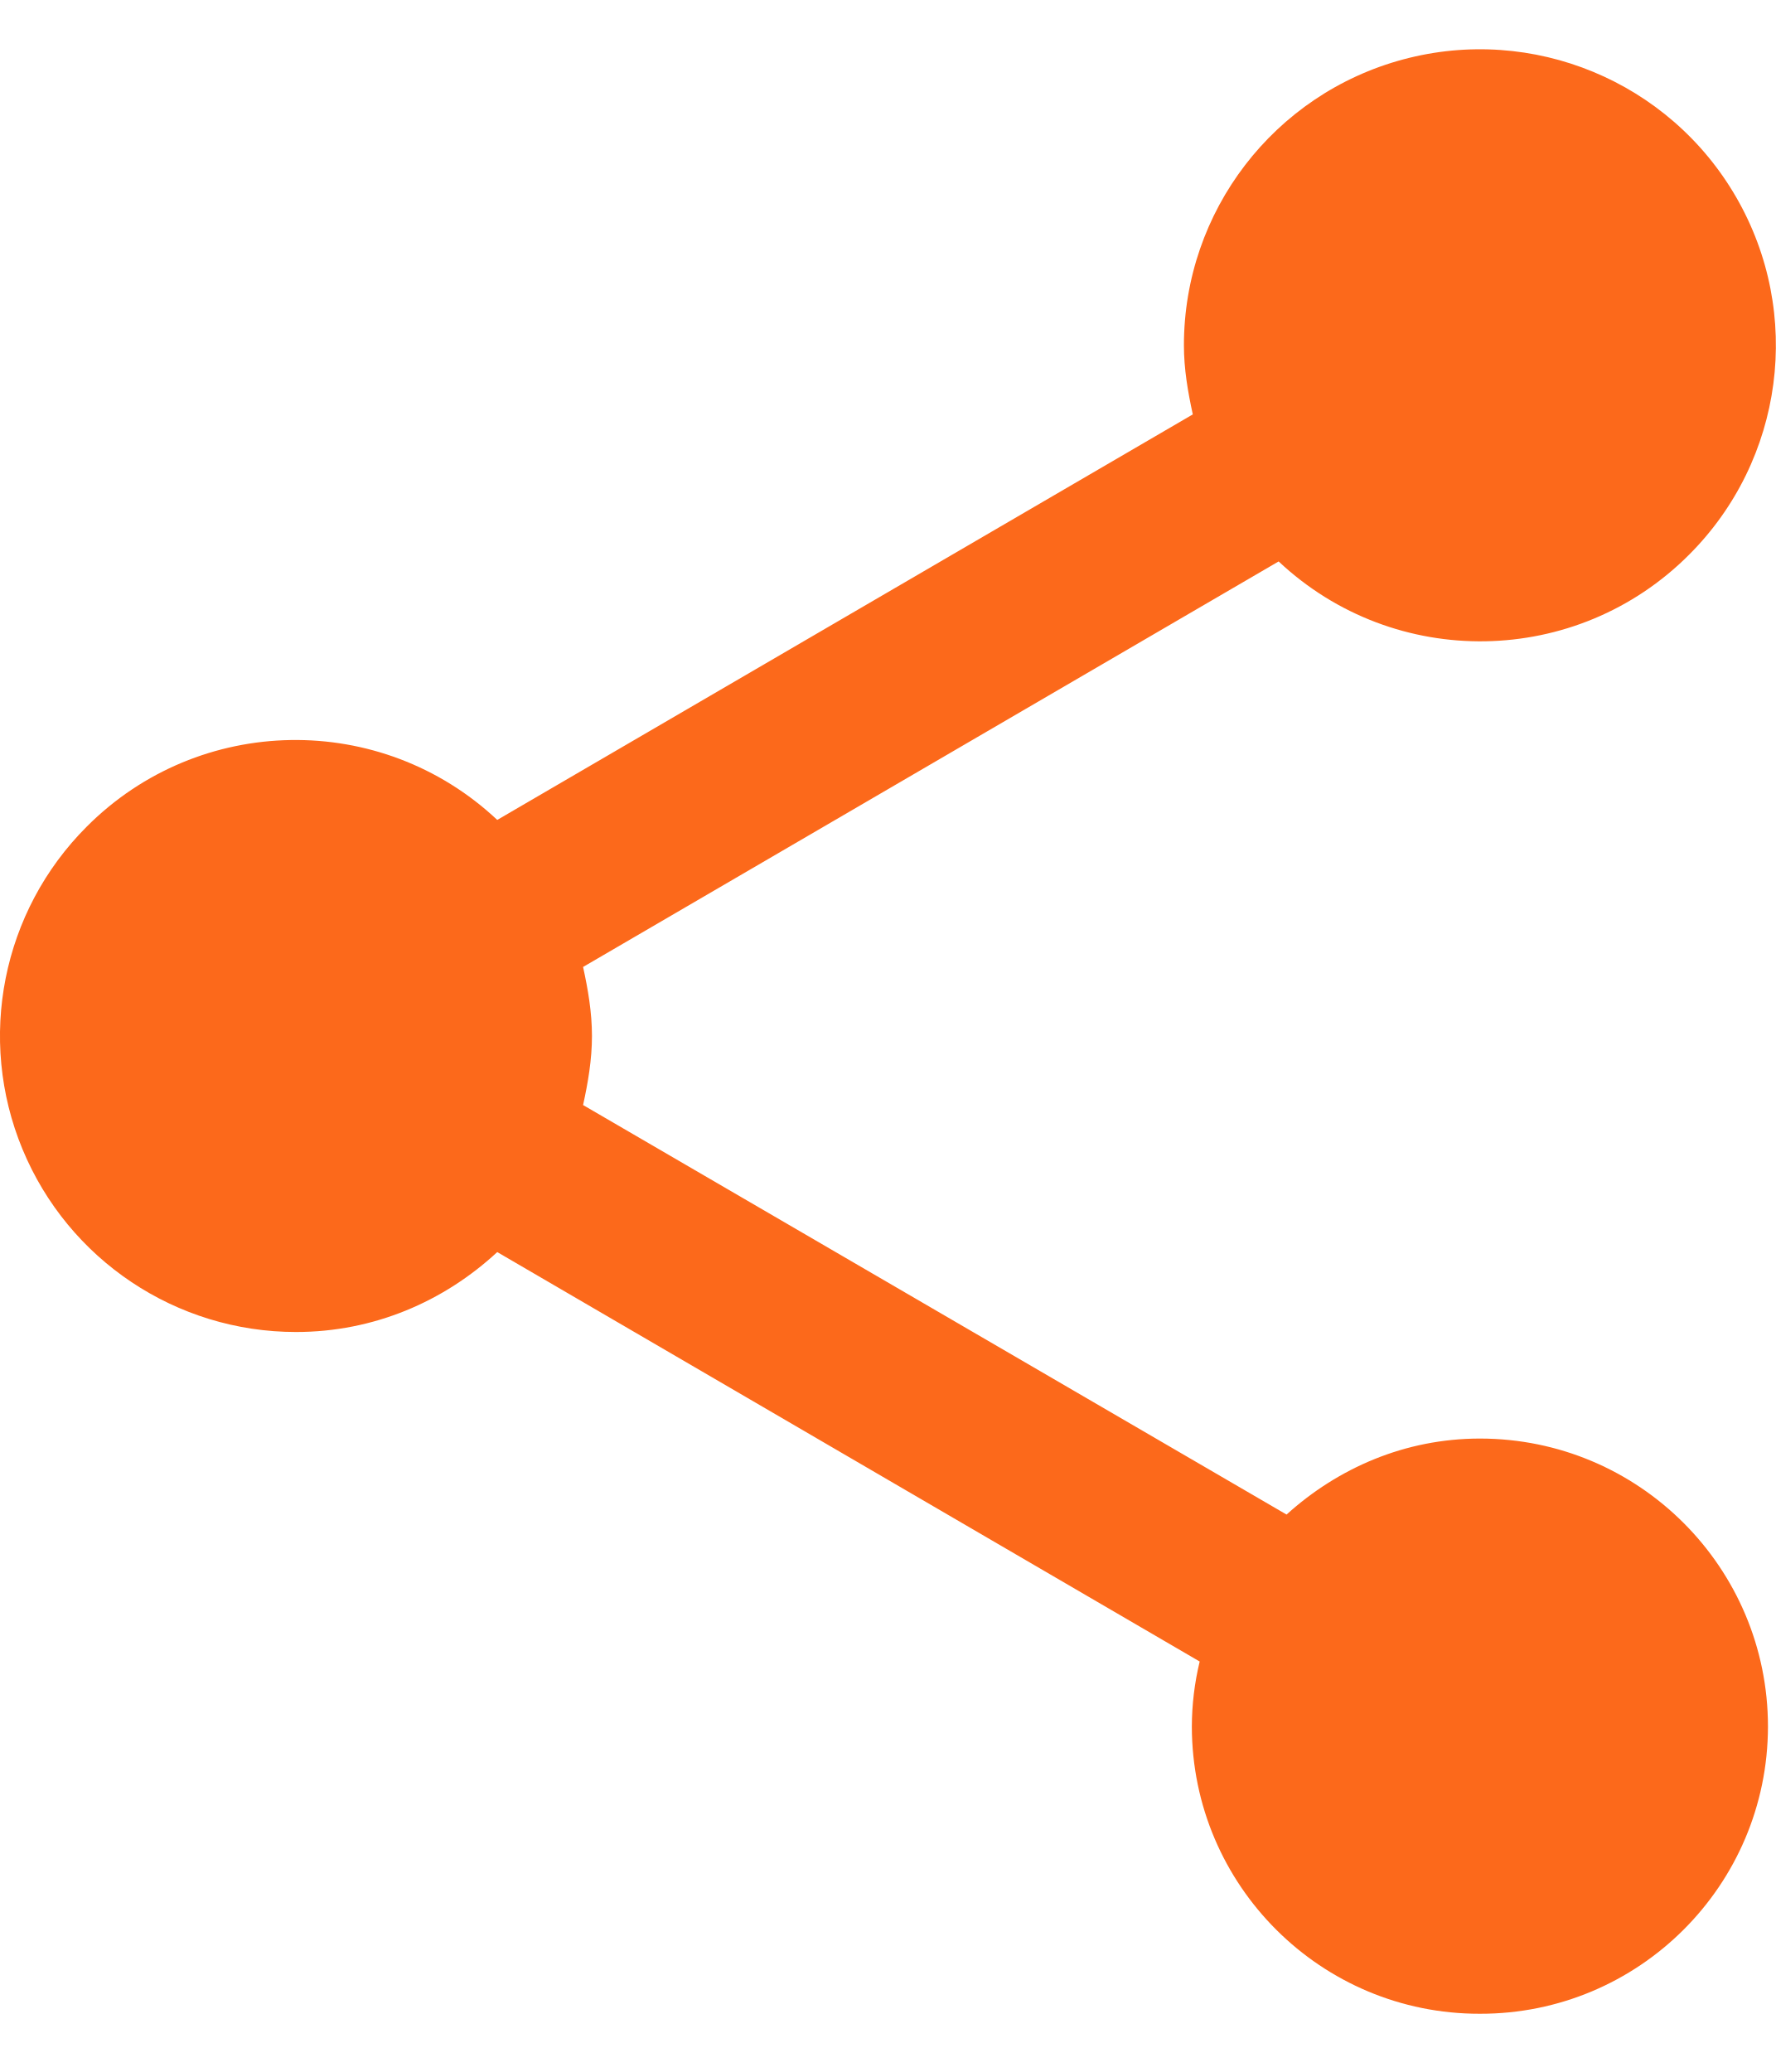
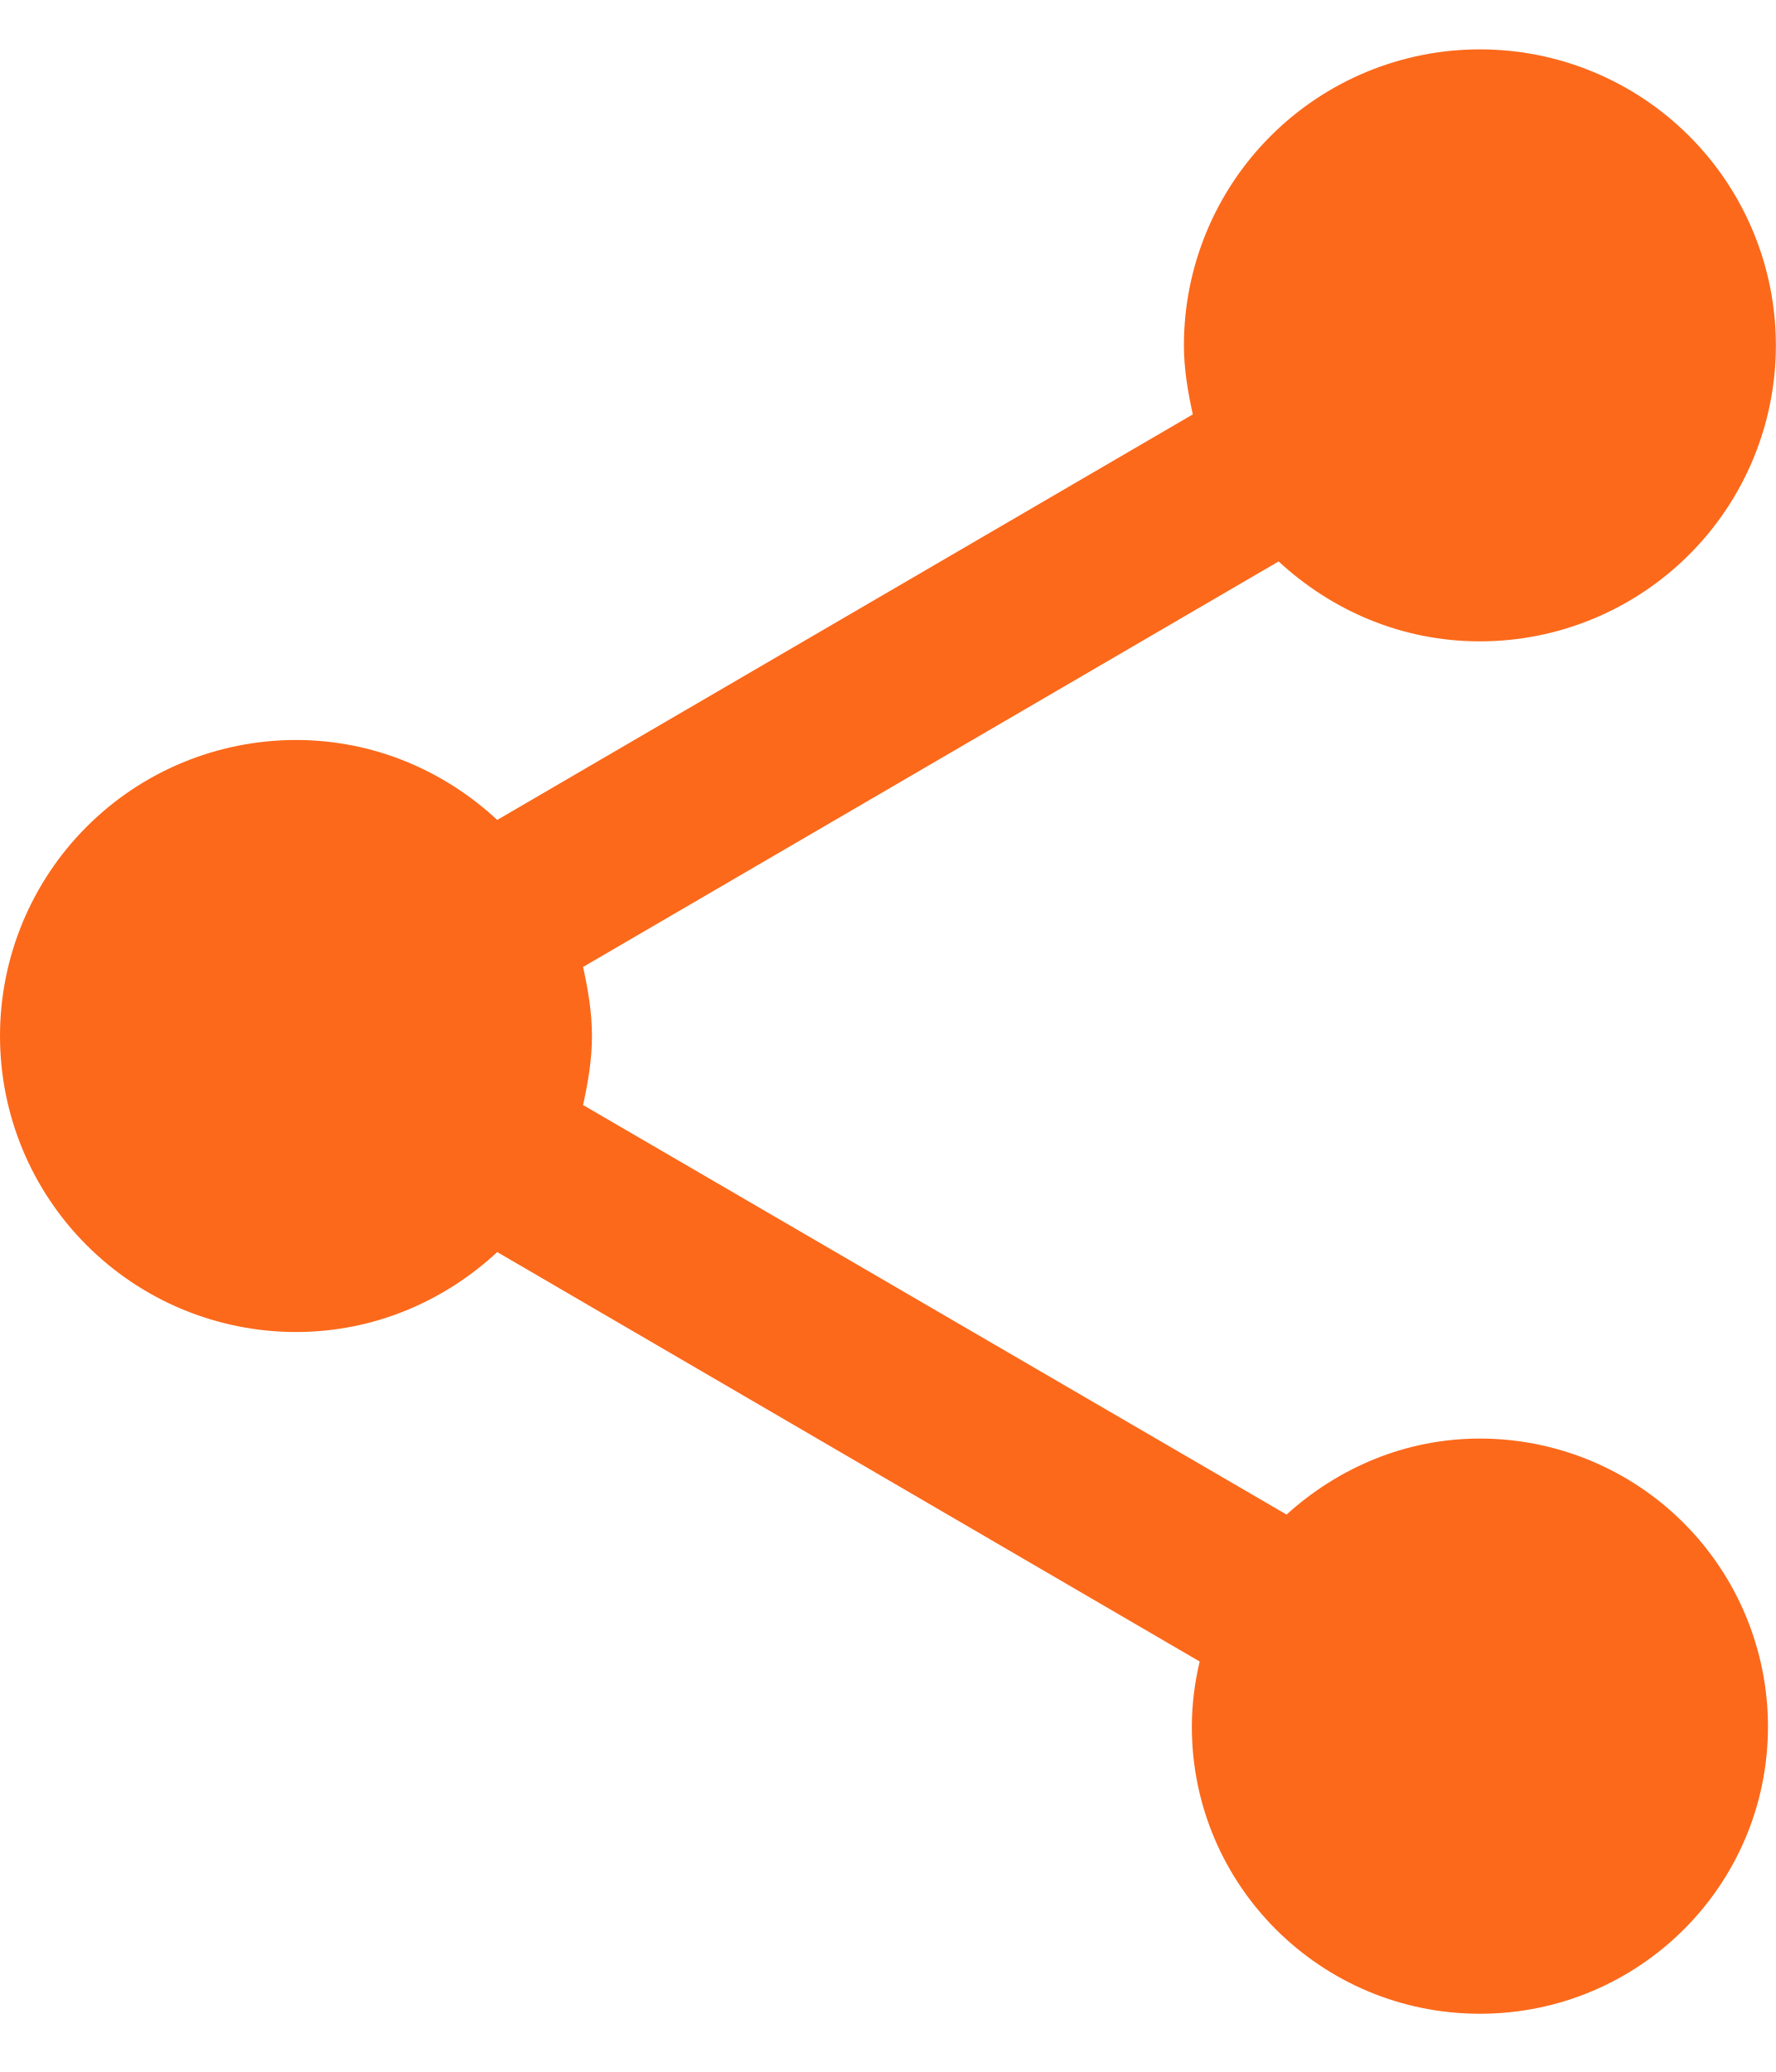
- <svg xmlns="http://www.w3.org/2000/svg" width="24" height="28" fill="none">
-   <path d="M20 19.44c-1.013 0-1.92.4-2.613 1.027L7.88 14.933c.067-.306.12-.613.12-.933 0-.32-.053-.627-.12-.933l9.4-5.48a3.983 3.983 0 005.548-.092A4 4 0 1016 4.667c0 .32.053.626.12.933l-9.4 5.48a3.983 3.983 0 00-5.548.091A4 4 0 004 18c1.053 0 2-.413 2.72-1.08l9.493 5.533a3.79 3.79 0 00-.106.88A3.886 3.886 0 0020 27.213a3.886 3.886 0 003.893-3.88A3.893 3.893 0 0020 19.44z" fill="#FC691B" />
+ <svg xmlns="http://www.w3.org/2000/svg" width="24" height="28" viewBox="0 0 24 28" fill="none">
+   <path d="M20 19.44C18.987 19.44 18.08 19.84 17.387 20.467L7.88 14.933C7.947 14.627 8 14.32 8 14C8 13.68 7.947 13.373 7.88 13.067L17.28 7.587C18 8.253 18.947 8.667 20 8.667C21.061 8.667 22.078 8.245 22.828 7.495C23.579 6.745 24 5.727 24 4.667C24 3.606 23.579 2.588 22.828 1.838C22.078 1.088 21.061 0.667 20 0.667C18.939 0.667 17.922 1.088 17.172 1.838C16.421 2.588 16 3.606 16 4.667C16 4.987 16.053 5.293 16.12 5.6L6.72 11.08C6 10.413 5.053 10 4 10C2.939 10 1.922 10.421 1.172 11.171C0.421 11.922 0 12.939 0 14C0 15.061 0.421 16.078 1.172 16.828C1.922 17.578 2.939 18 4 18C5.053 18 6 17.587 6.72 16.92L16.213 22.453C16.147 22.733 16.107 23.027 16.107 23.333C16.107 25.48 17.853 27.213 20 27.213C22.147 27.213 23.893 25.48 23.893 23.333C23.893 22.301 23.483 21.31 22.753 20.58C22.023 19.85 21.033 19.44 20 19.44Z" fill="#FC691B" />
</svg>
